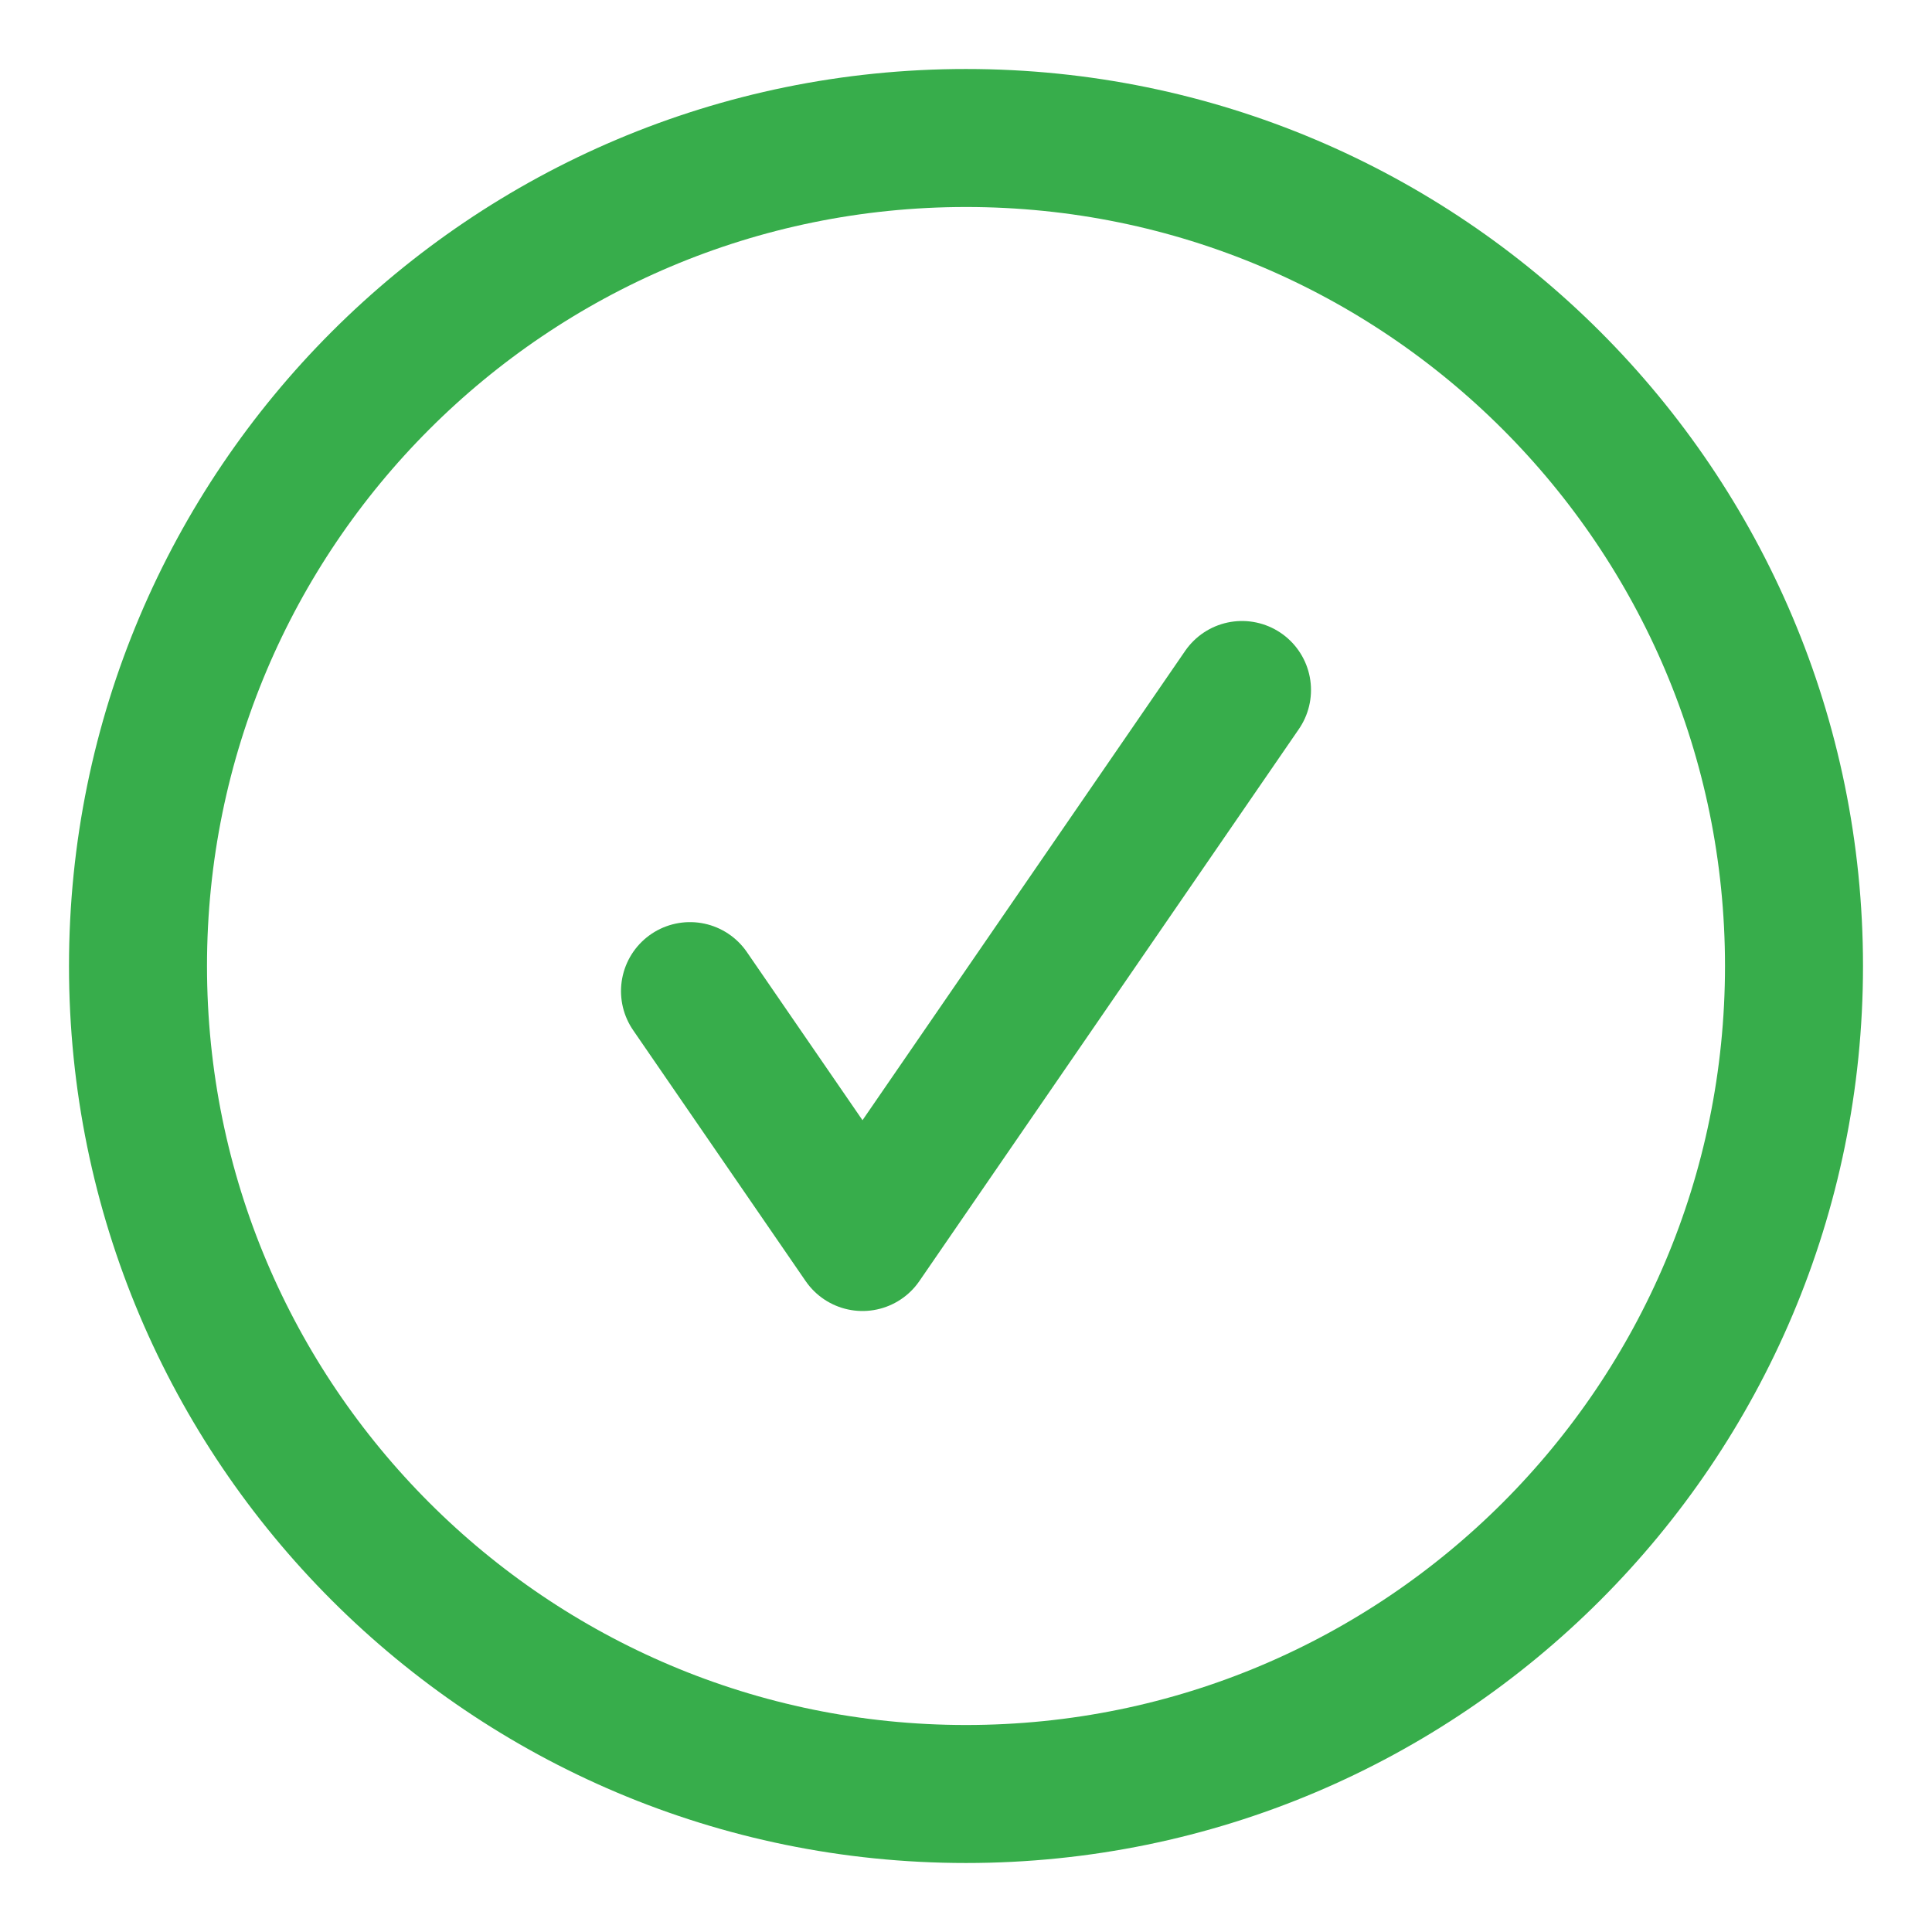
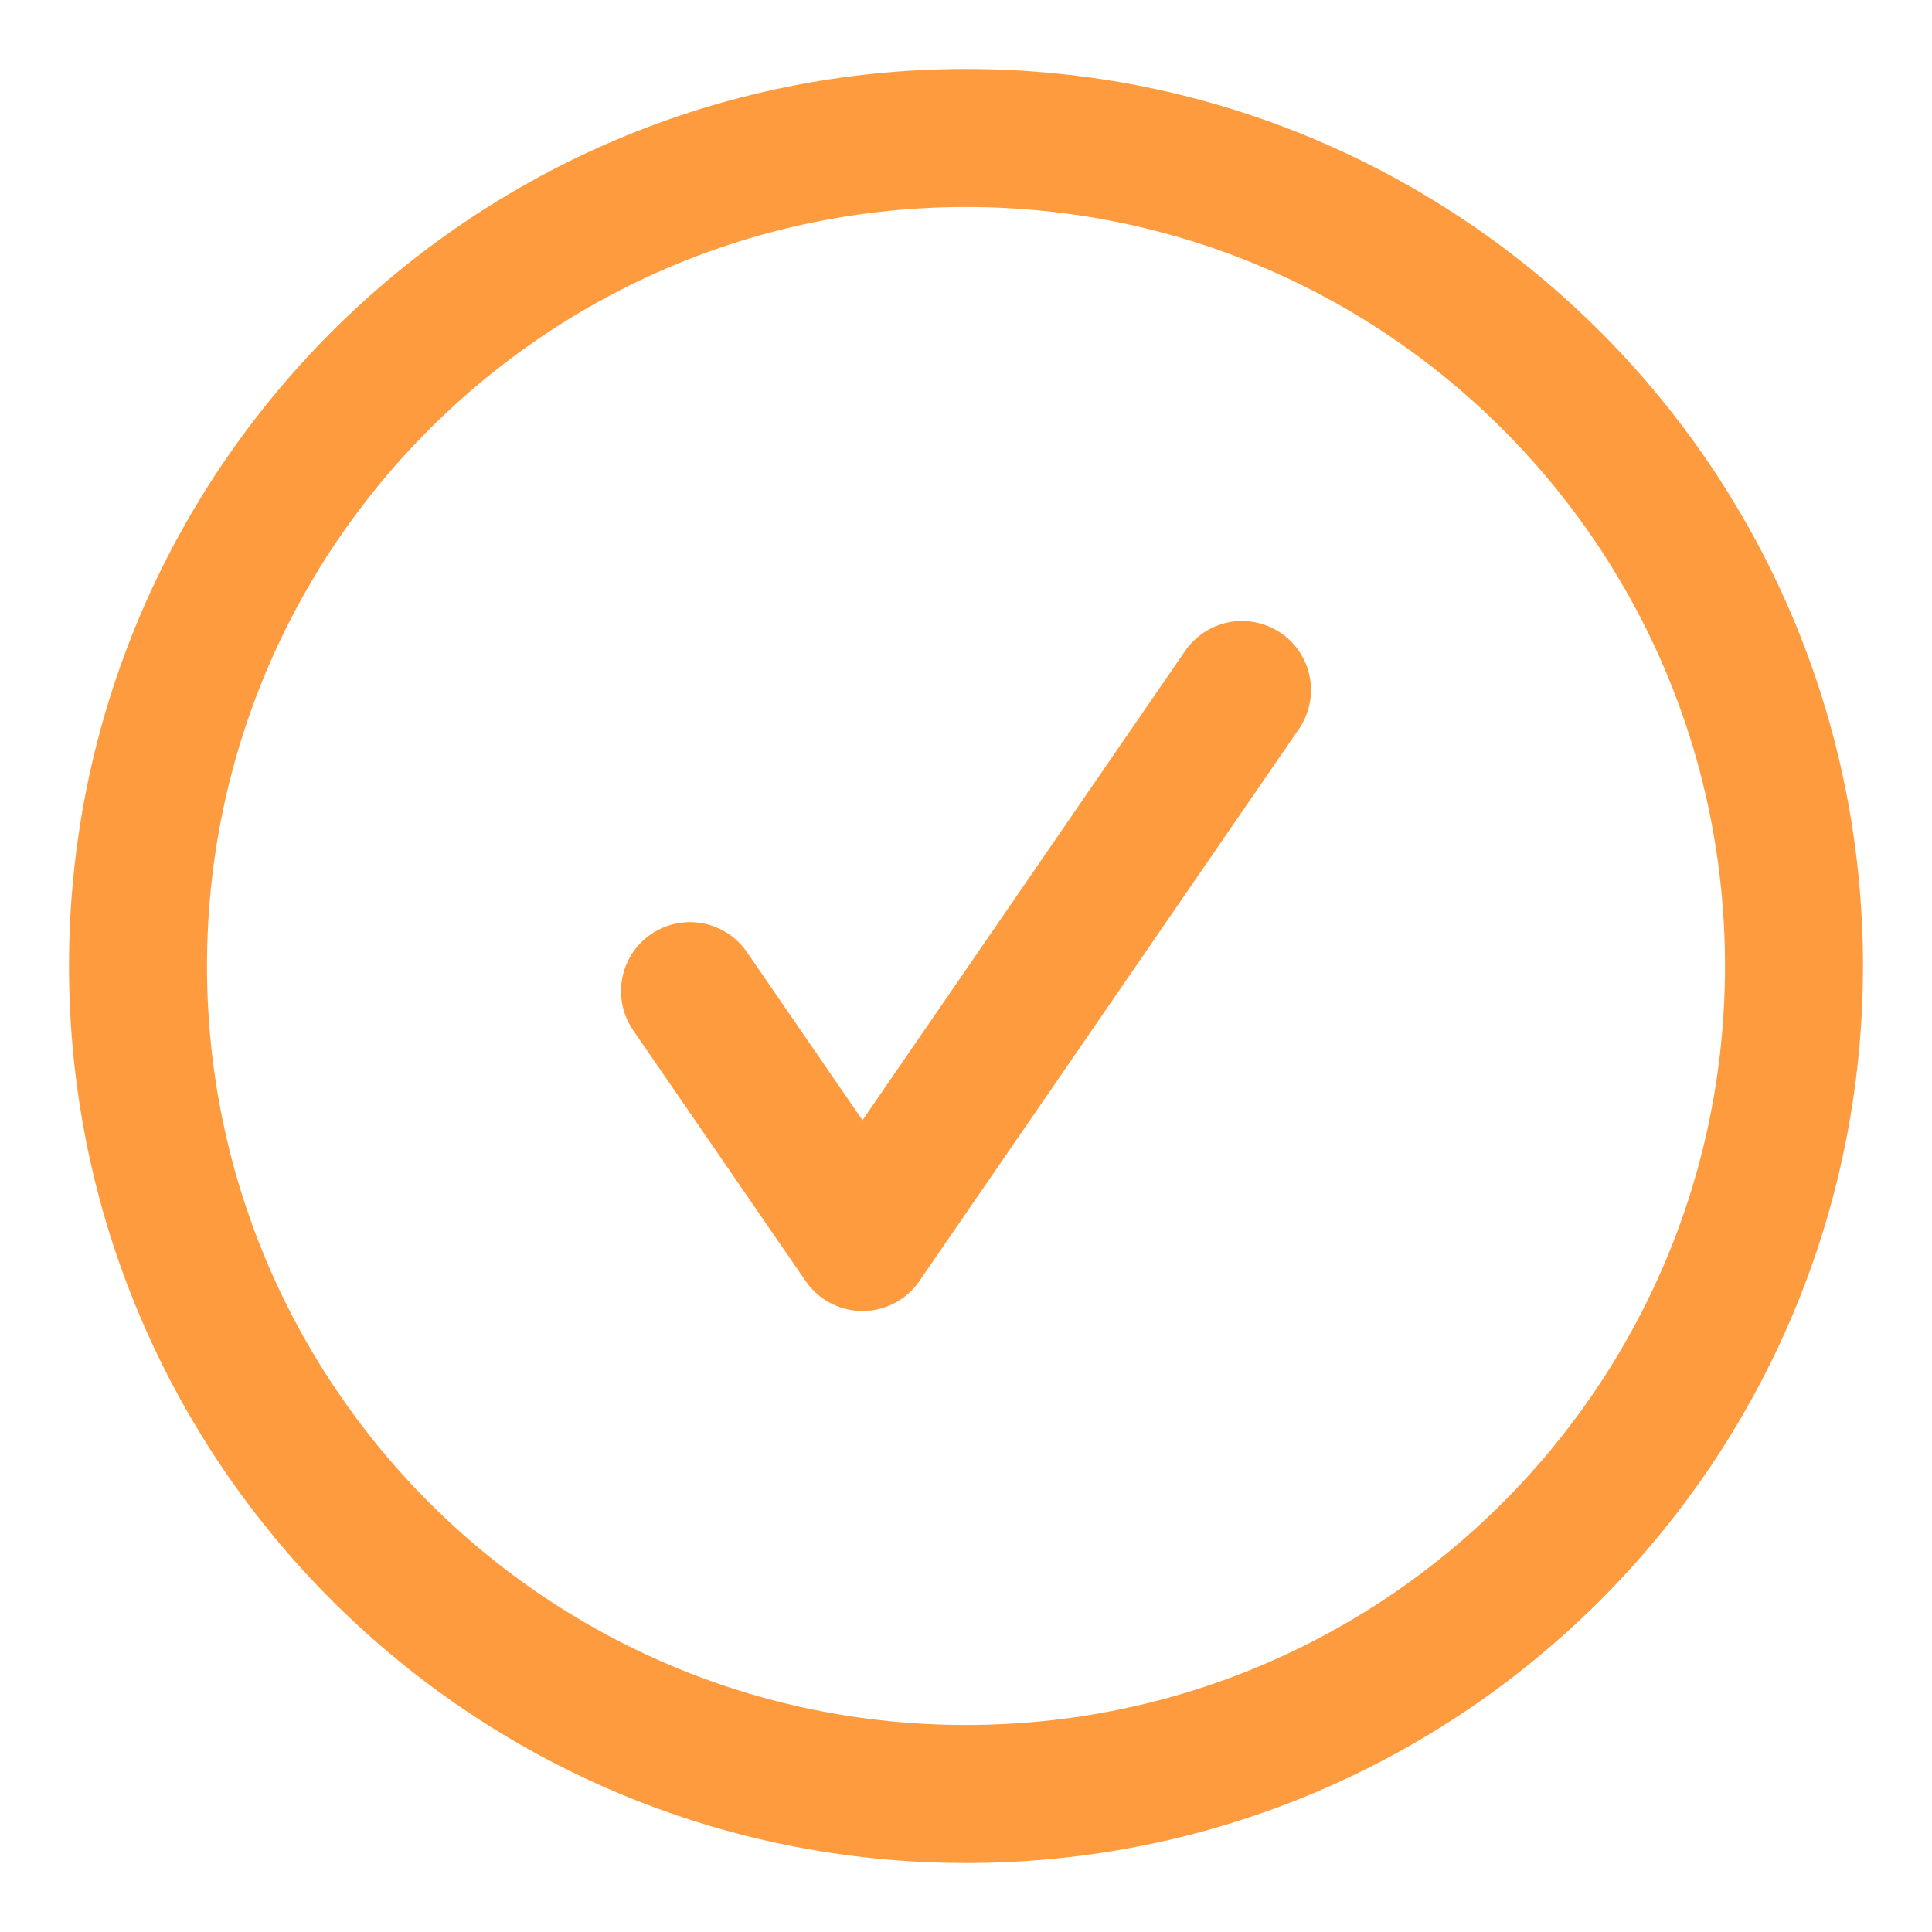
<svg xmlns="http://www.w3.org/2000/svg" width="14" height="14" viewBox="0 0 14 14" fill="none">
-   <path d="M9 5L6.25 9L5 7.182" stroke="#37AD4B" stroke-linecap="round" stroke-linejoin="round" />
-   <circle cx="7" cy="7" r="6" stroke="#37AD4B" />
+   <path d="M9 5L6.25 9L5 7.182" stroke="#FF9B3F" stroke-linecap="round" stroke-linejoin="round" />
+   <circle cx="7" cy="7" r="6" stroke="#FF9B3F" />
</svg>
